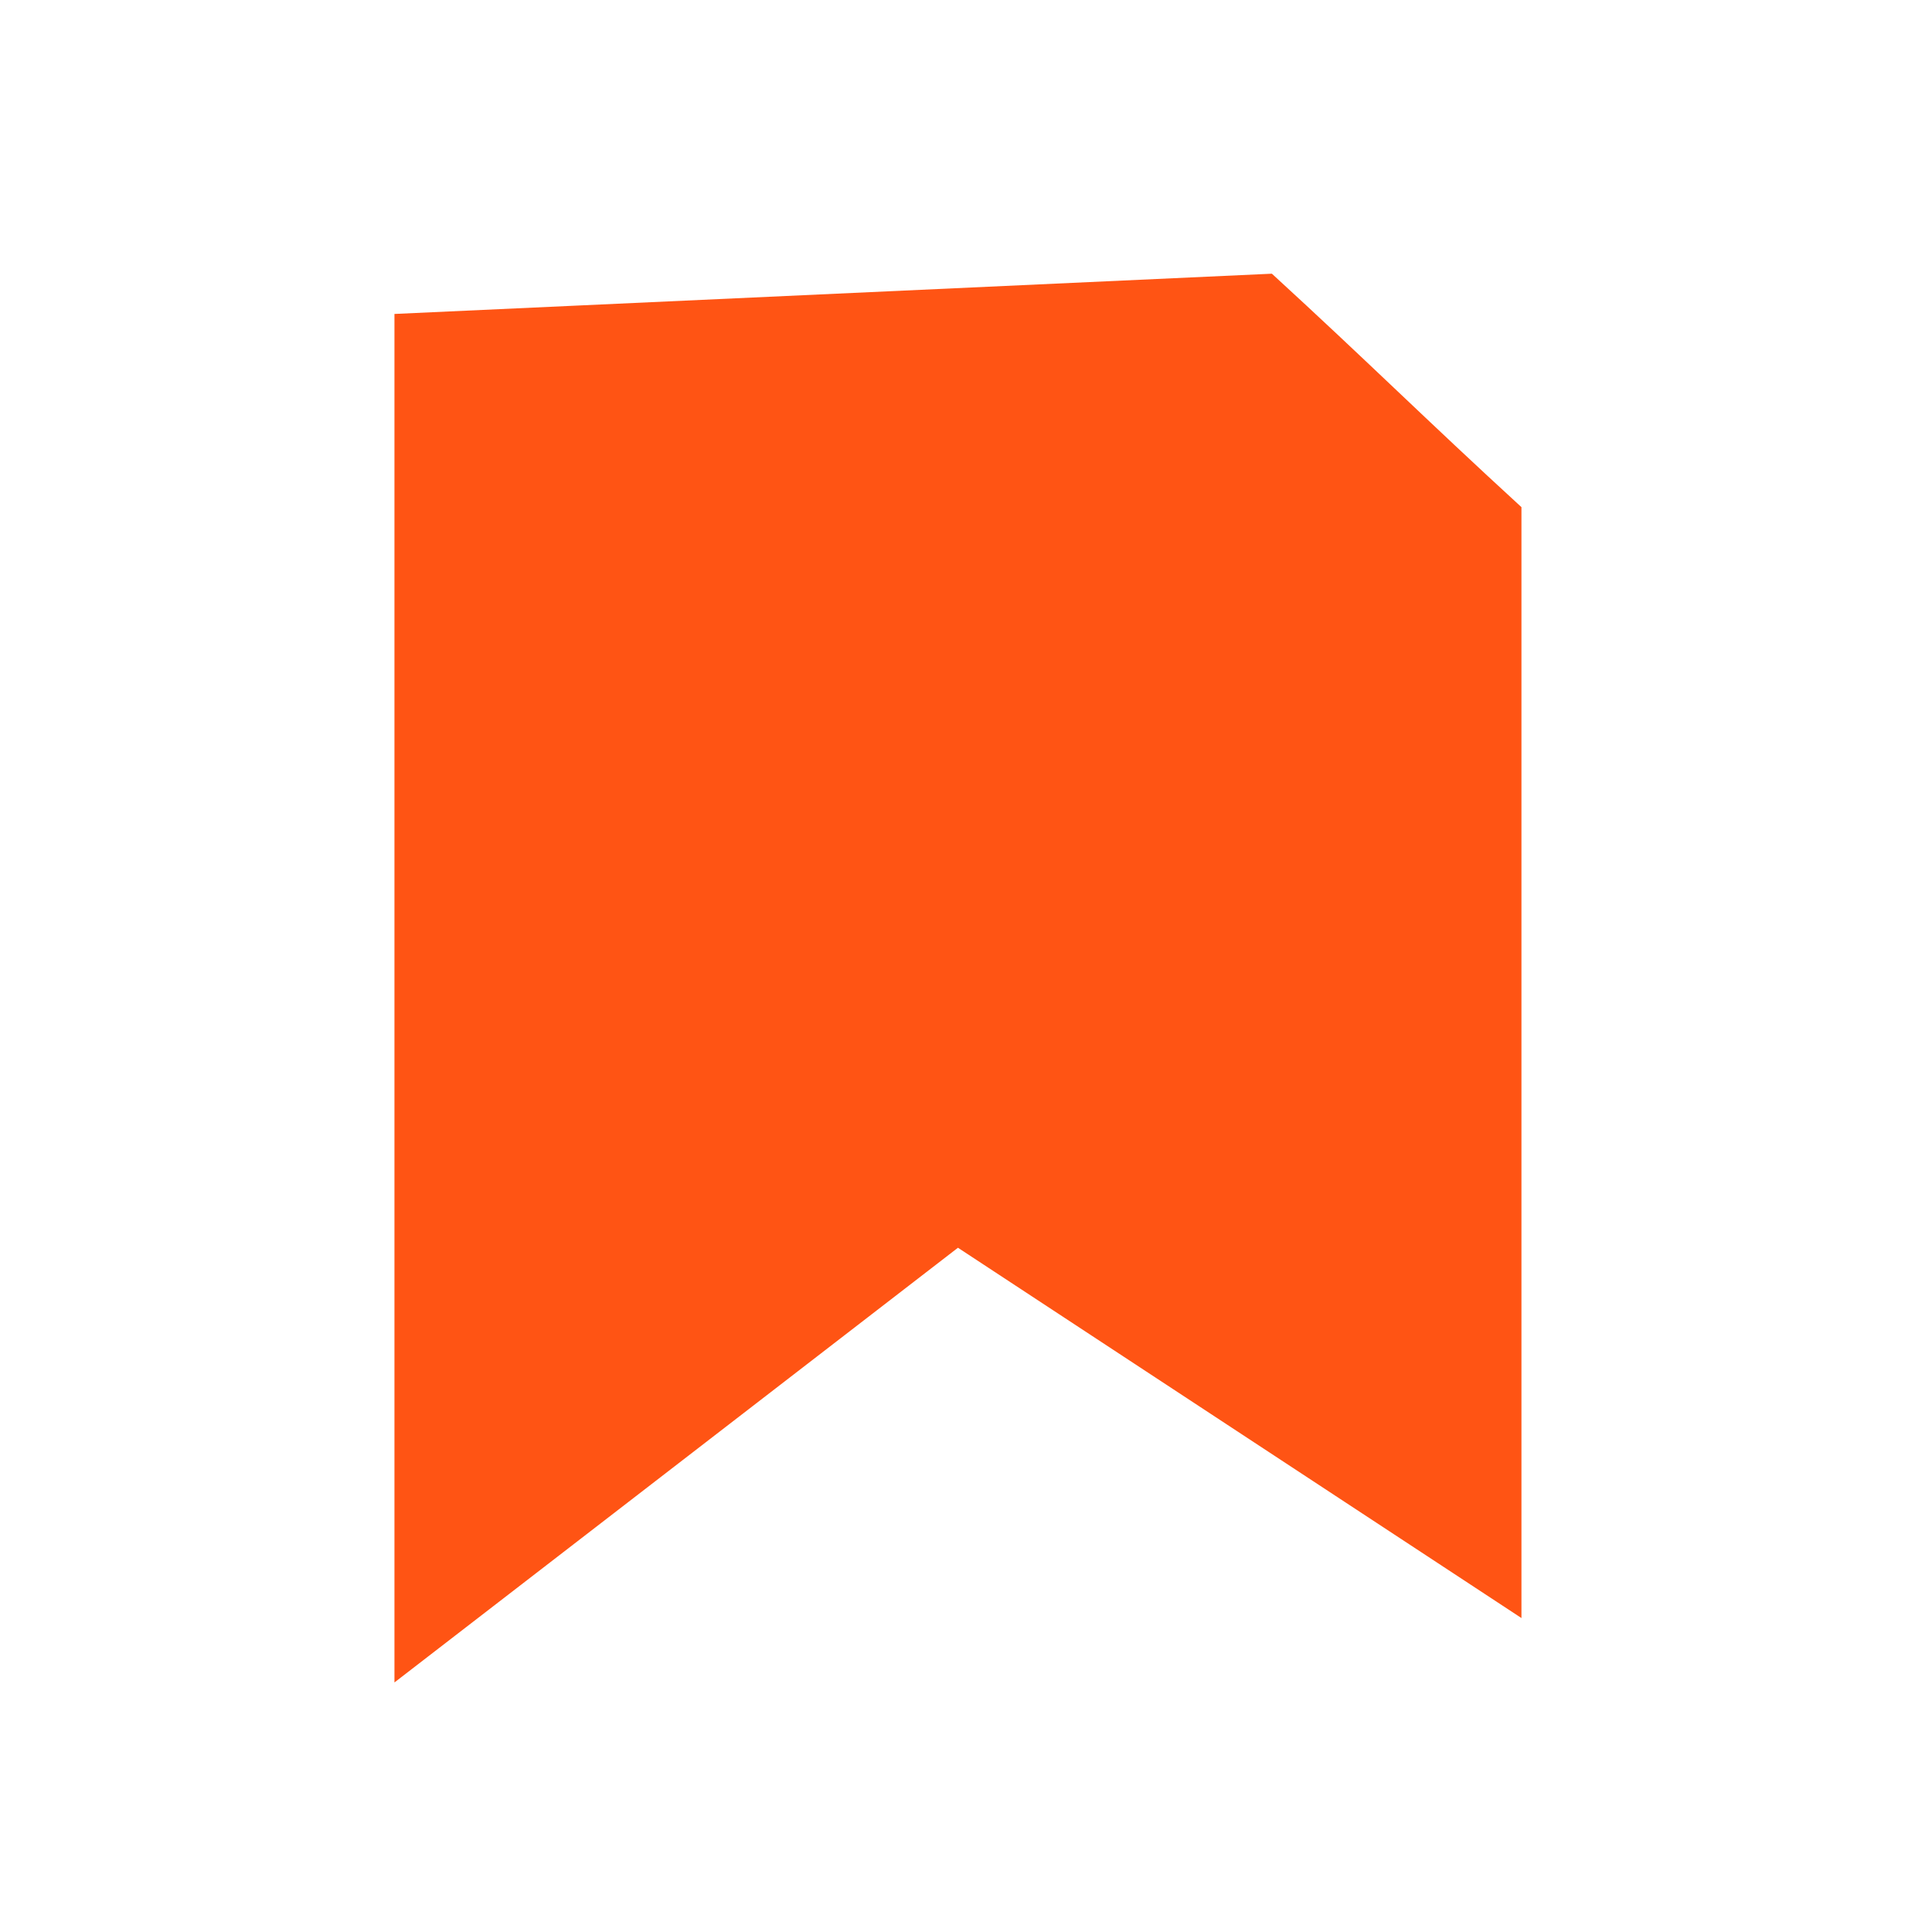
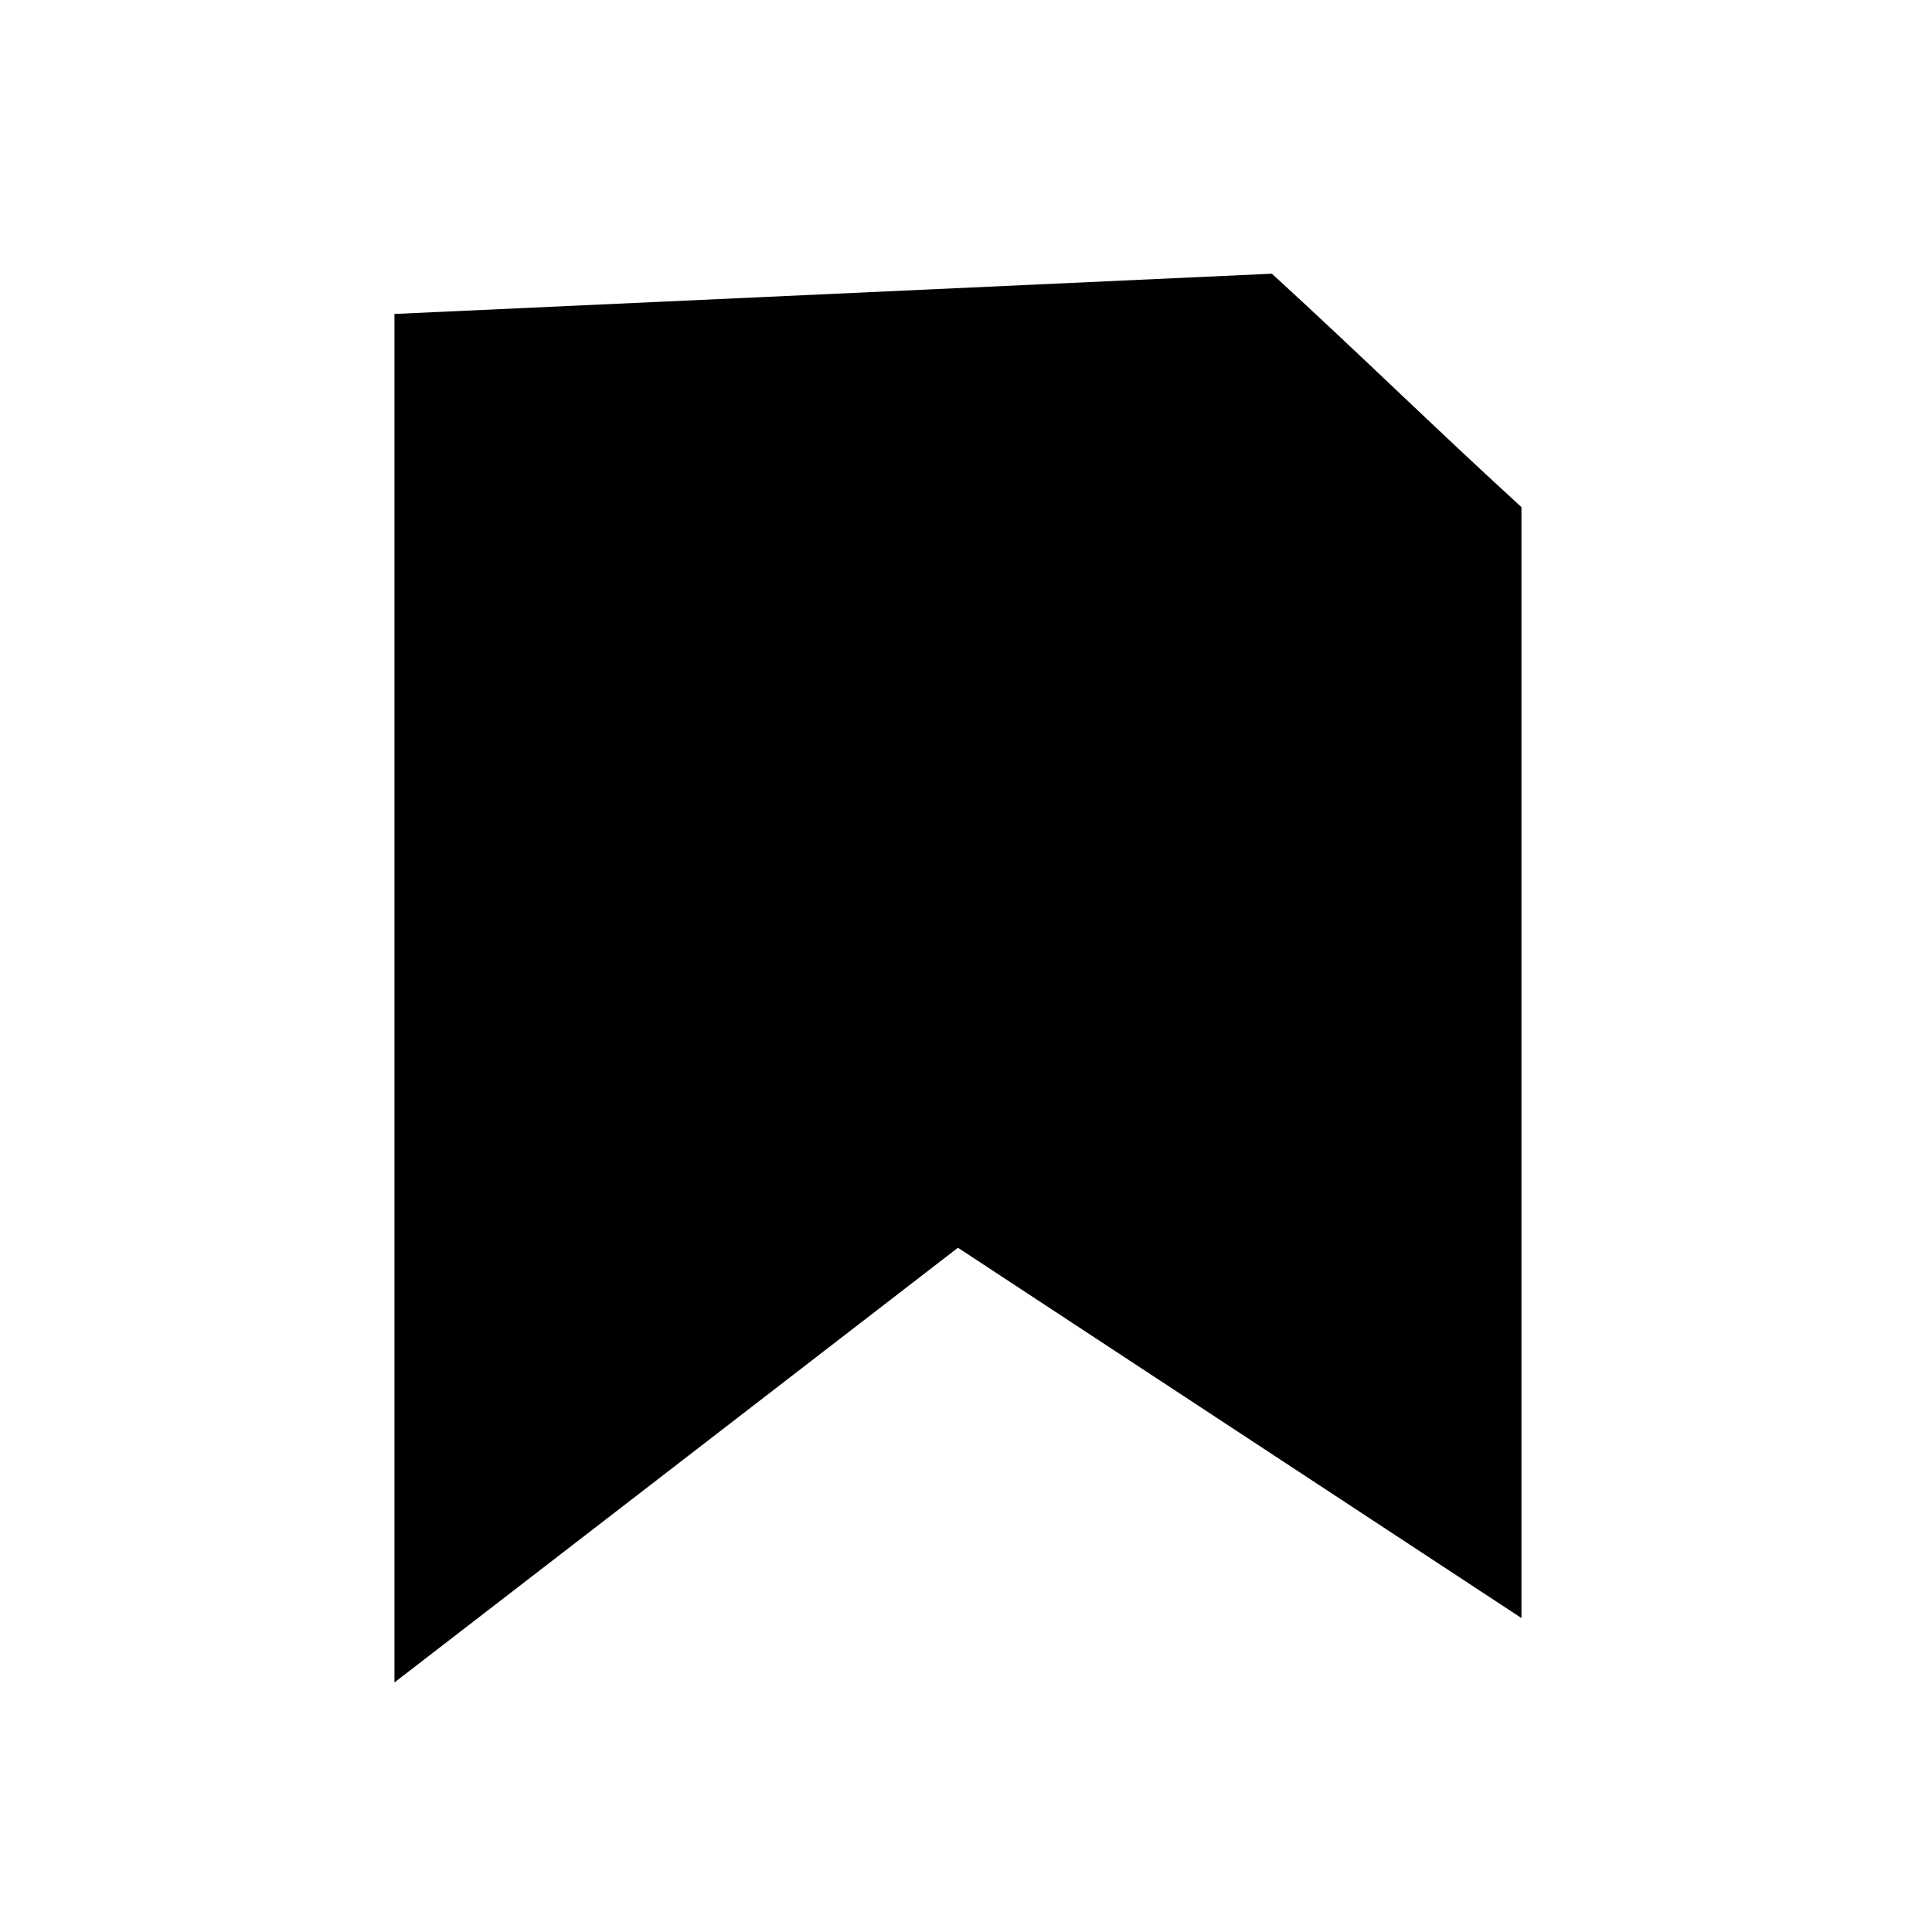
<svg xmlns="http://www.w3.org/2000/svg" width="24" height="24" viewBox="0 0 24 24" fill="none">
-   <path d="M4.9 3.9L15.8 3.4C16.4 3.95 16.875 4.4 17.35 4.85C17.825 5.3 18.3 5.75 18.9 6.3V20.1L11.9 15.5L4.9 20.9V3.9Z" fill="#FF5414" />
+   <path d="M4.9 3.9L15.8 3.4C16.4 3.95 16.875 4.4 17.35 4.85C17.825 5.3 18.3 5.75 18.9 6.3V20.1L11.9 15.5L4.9 20.9V3.9Z" fill="currentColor" />
</svg>
